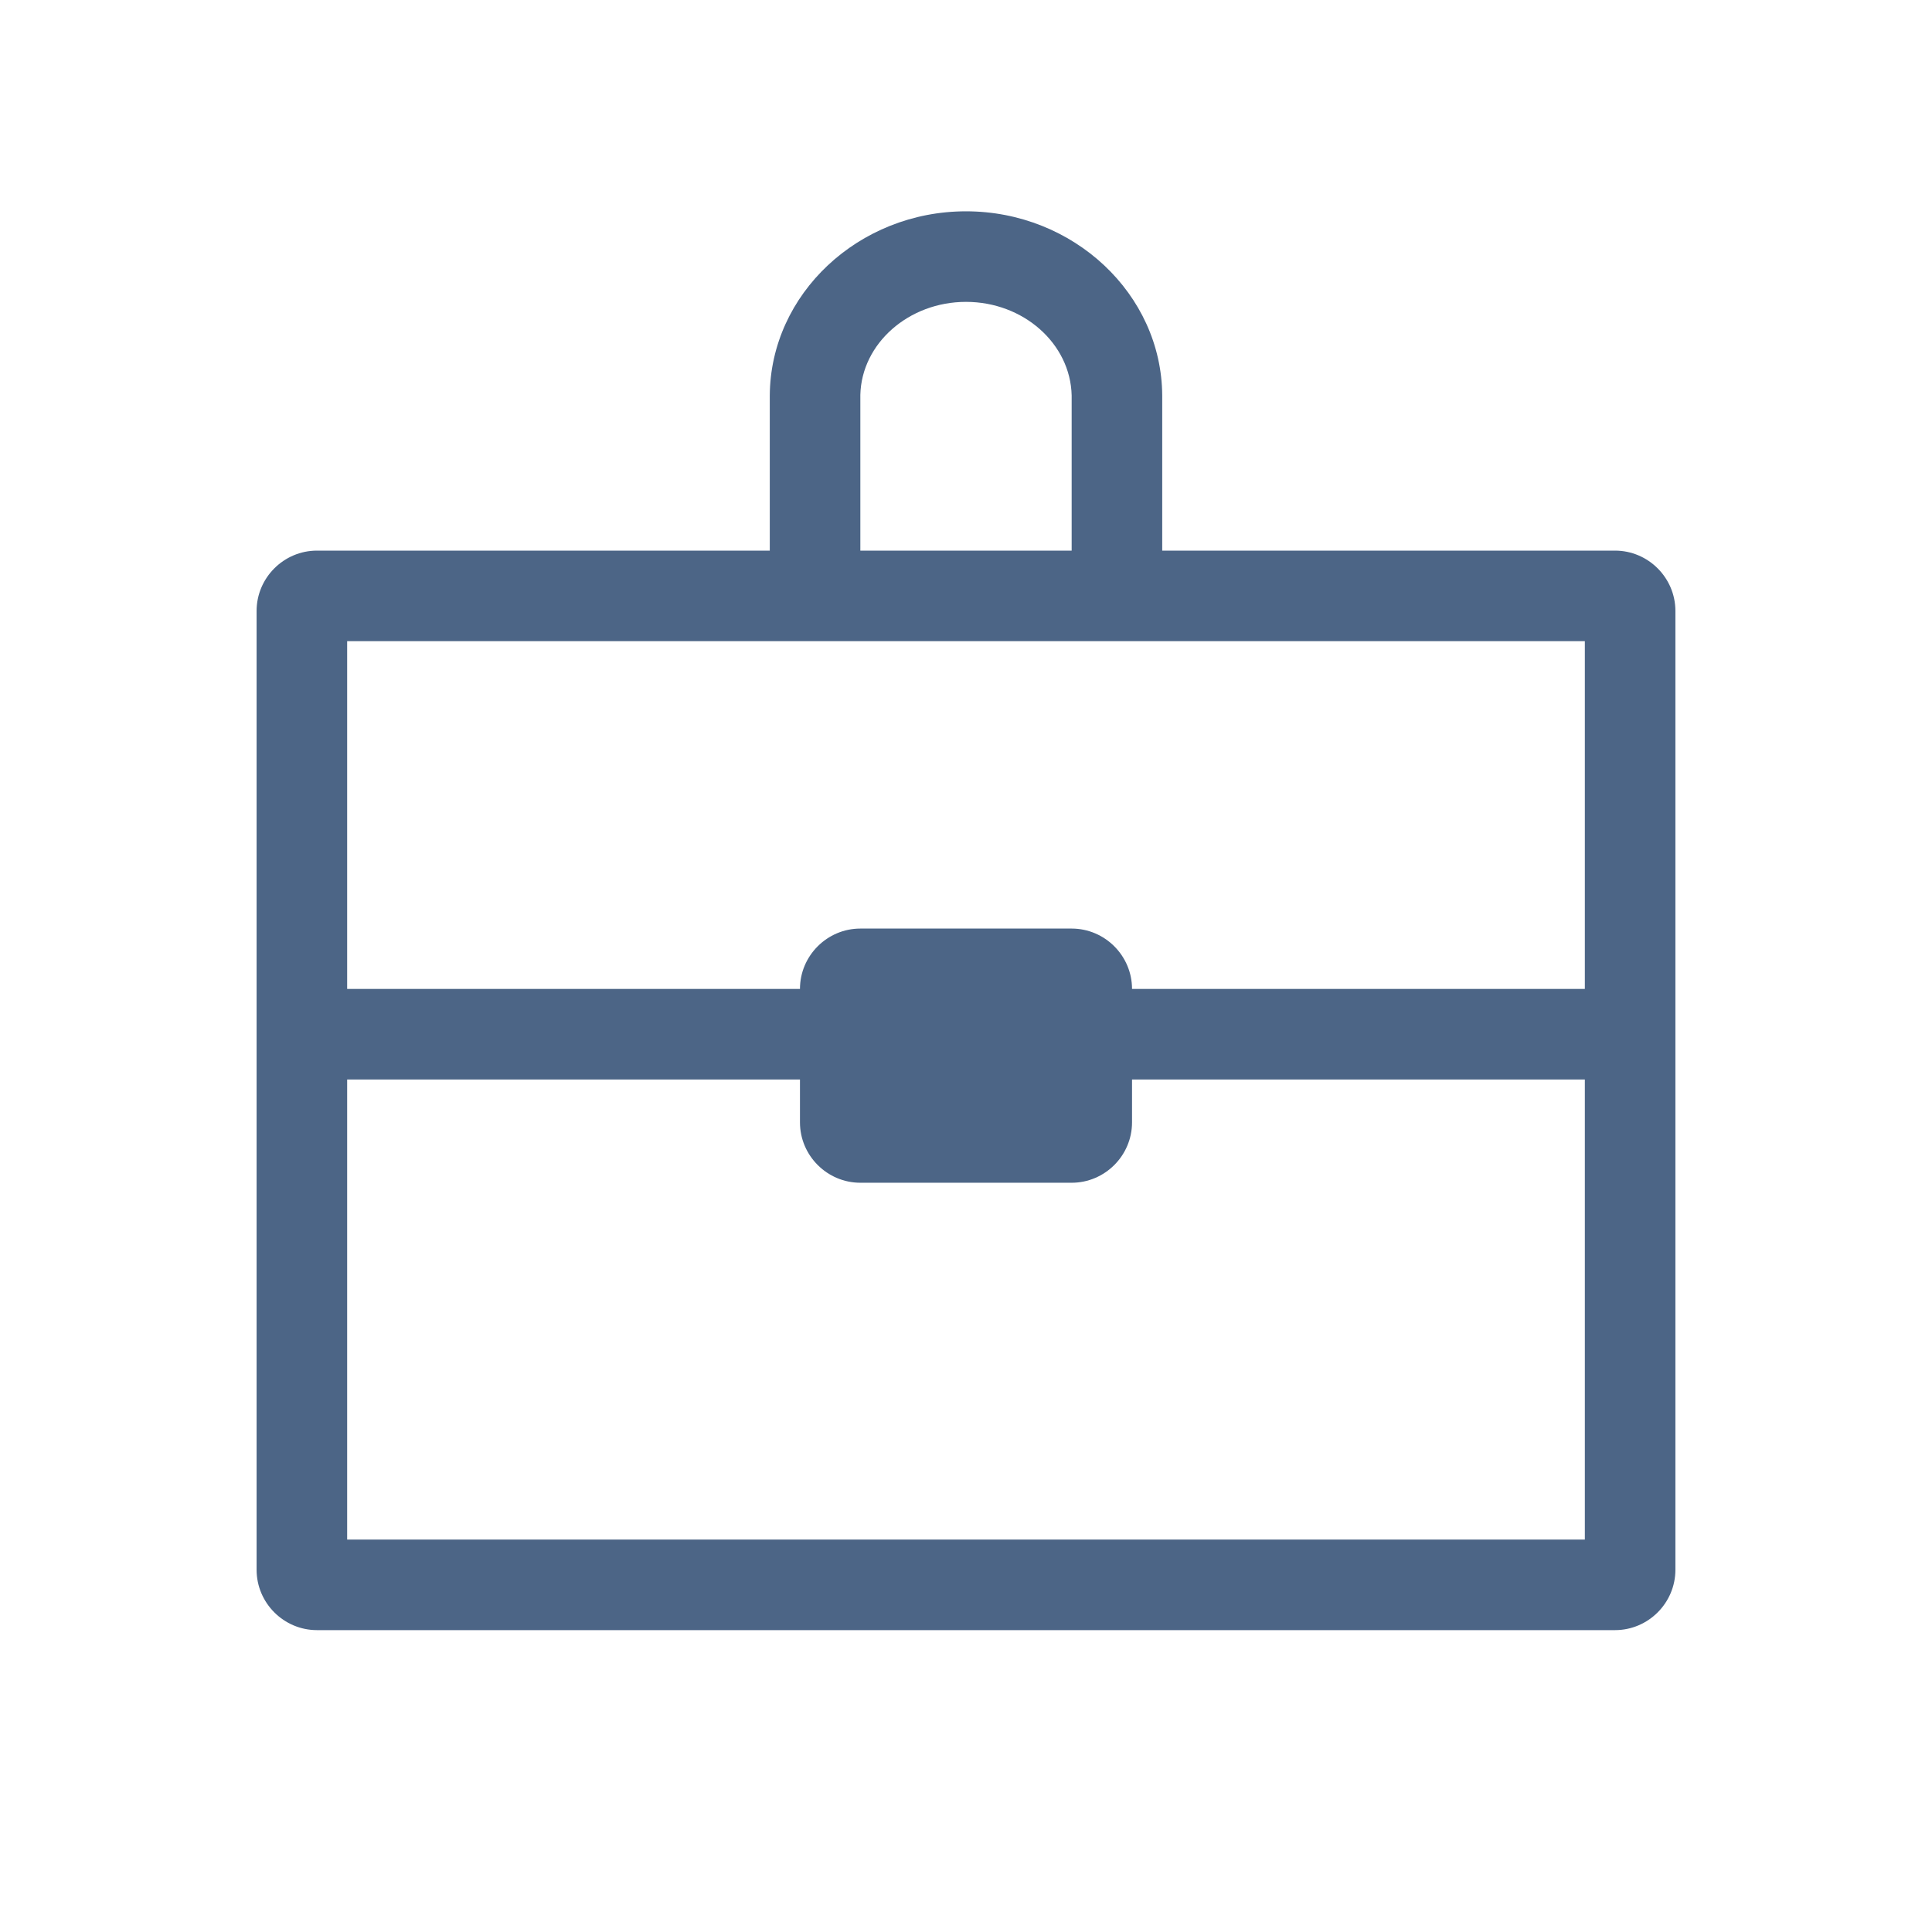
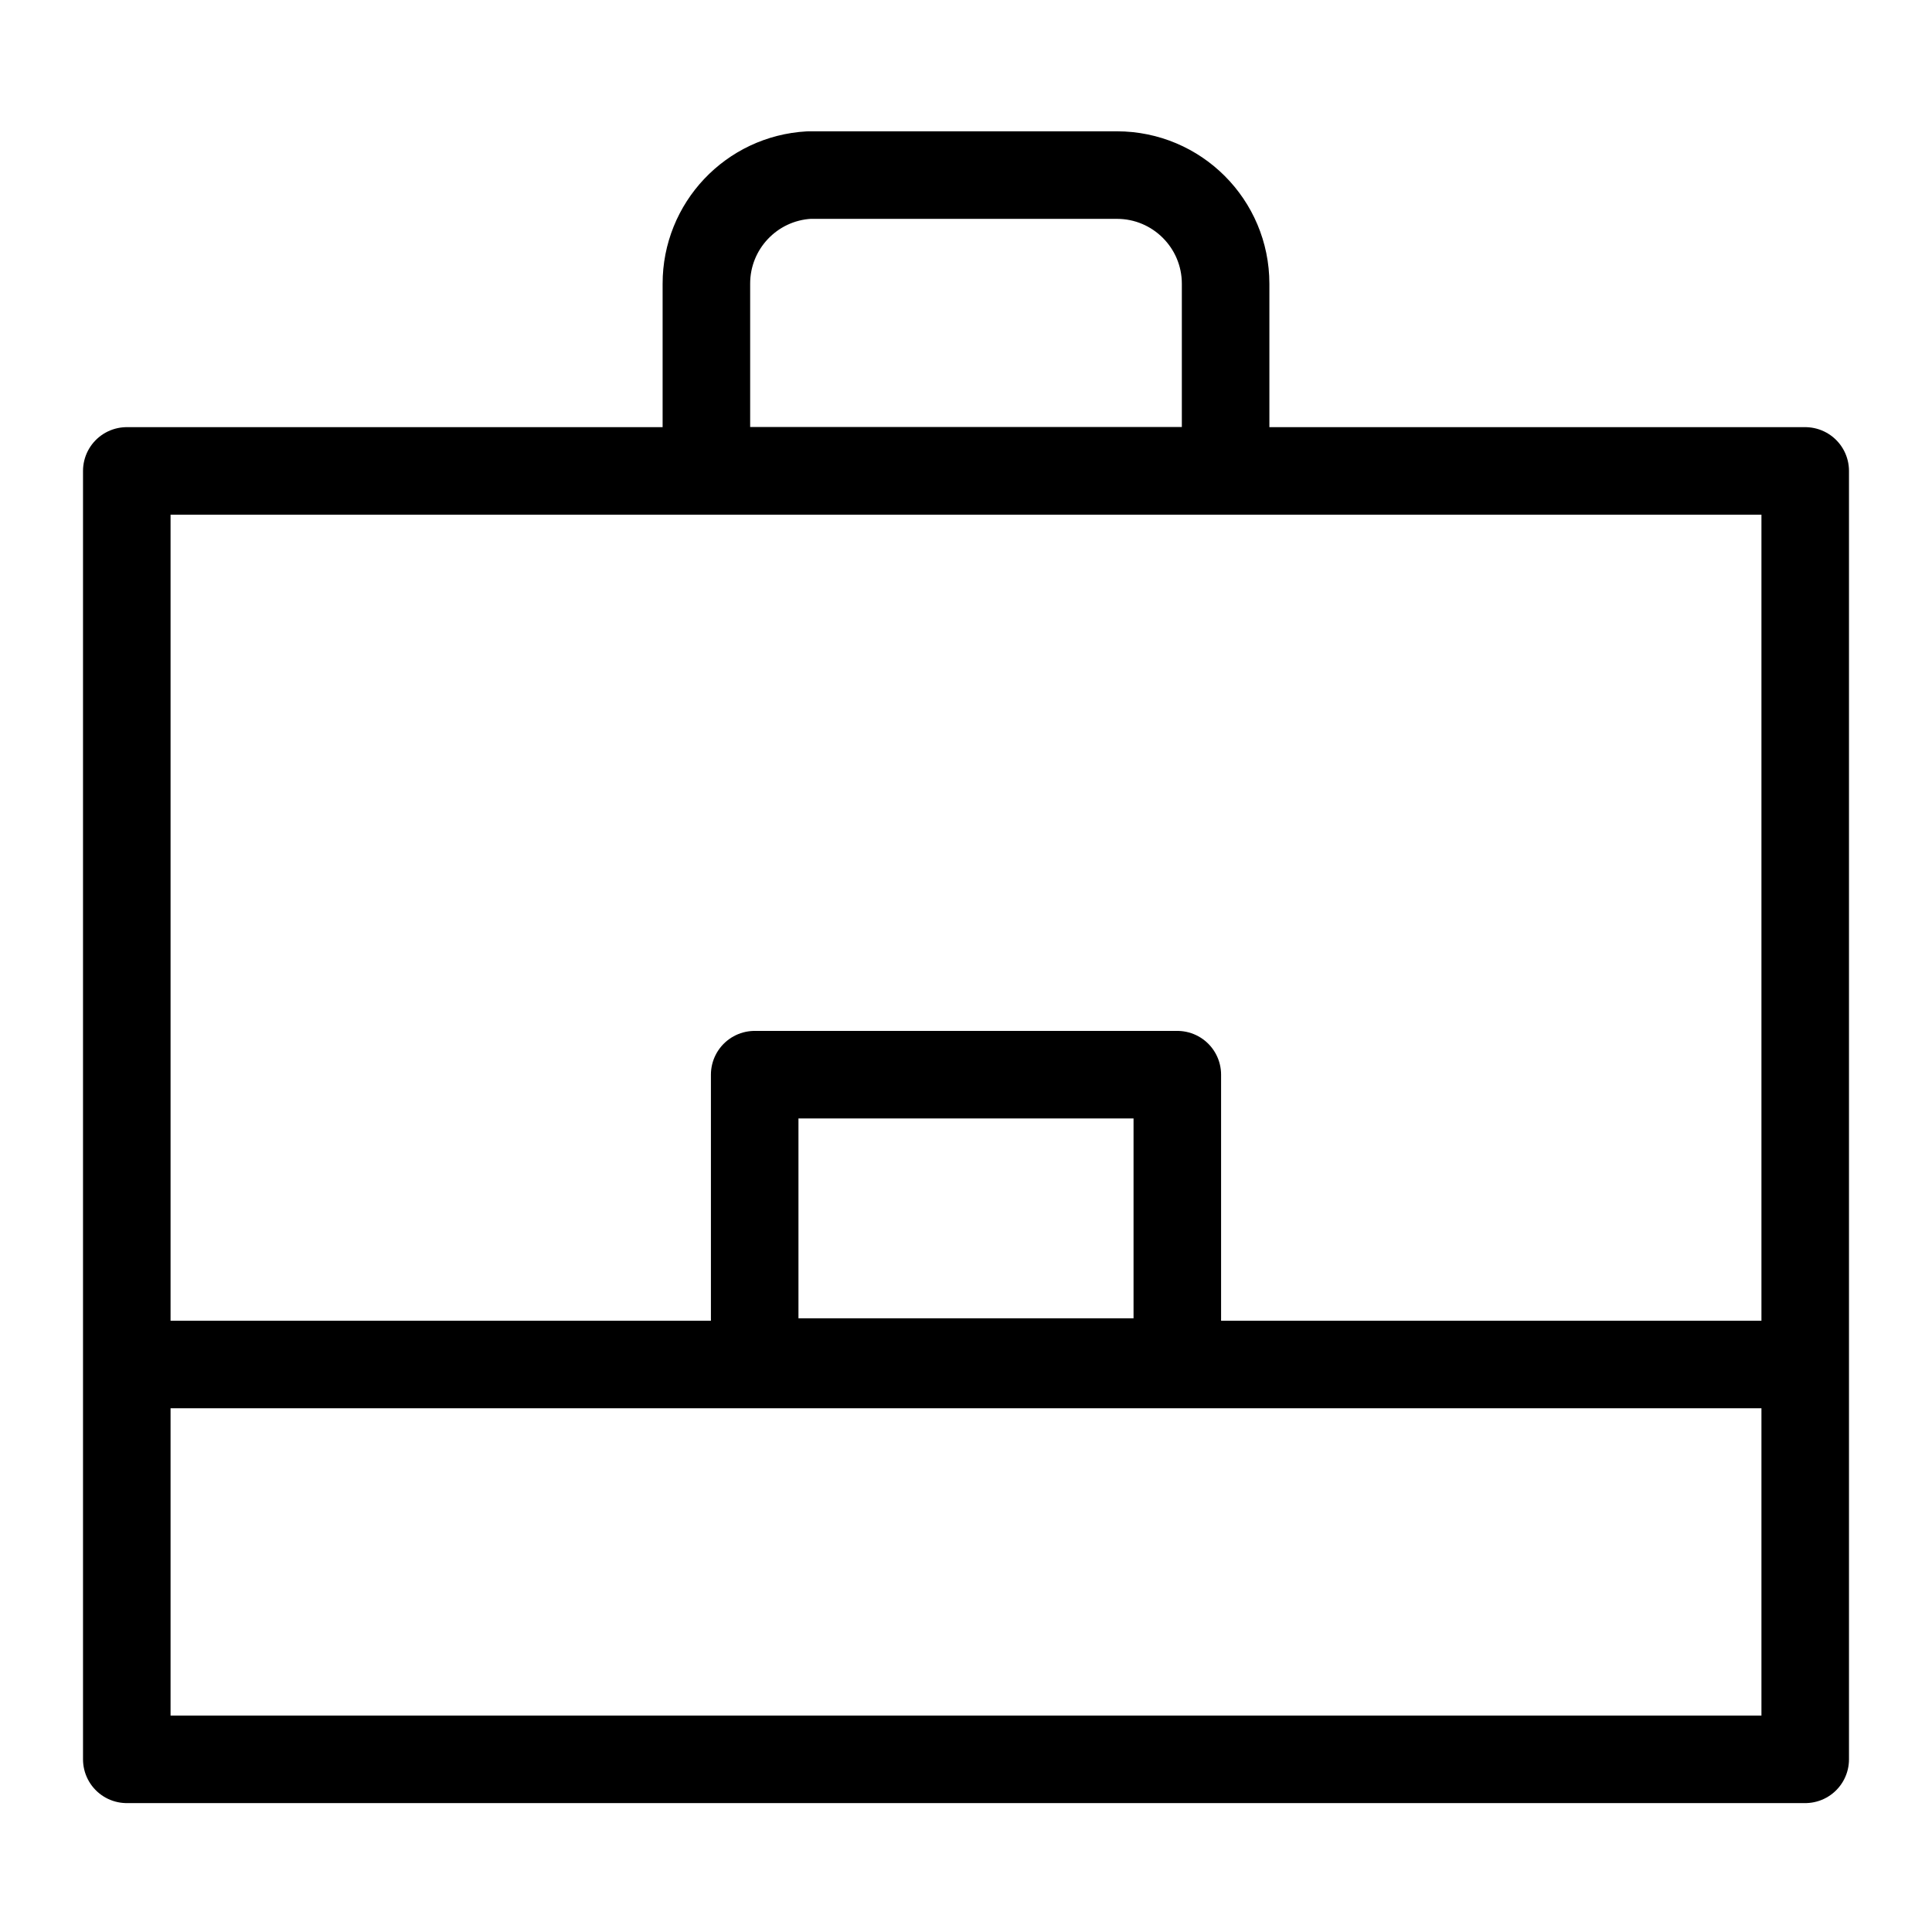
- <svg xmlns="http://www.w3.org/2000/svg" xmlns:xlink="http://www.w3.org/1999/xlink" version="1.1" id="Layer_1" x="0px" y="0px" viewBox="0 0 320 320" style="enable-background:new 0 0 320 320;" xml:space="preserve">
-   <style type="text/css">
- 	.st0{clip-path:url(#SVGID_00000021834947970793545650000009043654807875128750_);fill:#4C6586;}
- </style>
-   <g>
-     <g>
-       <defs>
-         <rect id="SVGID_1_" width="320" height="320" />
-       </defs>
-       <clipPath id="SVGID_00000005969084422208729780000010141881148576229811_">
-         <use xlink:href="#SVGID_1_" style="overflow:visible;" />
-       </clipPath>
-       <path style="clip-path:url(#SVGID_00000005969084422208729780000010141881148576229811_);fill:#4C6586;" d="M262.5,255h-205v-76.2    h75v7.1c0,5.5,4.5,10,10,10h35c5.5,0,10-4.5,10-10v-7.1h75V255z M262.5,106.2v57.6h-75c0-5.5-4.5-10-10-10h-35    c-5.5,0-10,4.5-10,10h-75v-57.6C57.5,106.2,262.5,106.2,262.5,106.2z M177.5,91.2h-35c0-8.7,0-25.6,0-25.8    c0.2-8.5,8-15.4,17.5-15.4s17.3,6.9,17.5,15.5C177.5,65.7,177.5,82.5,177.5,91.2 M277.5,260V101.2c0-5.5-4.5-10-10-10h-75    c0-8.7,0-25.6,0-25.7C192.4,48.7,177.8,35,160,35s-32.4,13.7-32.5,30.5c0,0.1,0,17,0,25.7h-75c-5.5,0-10,4.5-10,10V260    c0,5.5,4.5,10,10,10h215C273,270,277.5,265.5,277.5,260" />
-     </g>
-   </g>
+ <svg xmlns="http://www.w3.org/2000/svg" id="cat-pg" width="32" height="32" viewBox="0 0 32 32">
+   <defs>
+     <style>.cls-1{fill:none;stroke:#000;stroke-linejoin:round;stroke-width:1.45px;}</style>
+   </defs>
+   <rect class="cls-1" x="2.1" y="7.8" width="27.8" height="21.34" />
+   <path class="cls-1" d="M13.4,2.9h5.1a1.8,1.8,0,0,1,1.8,1.8V7.8a0,0,0,0,1,0,0H11.7a0,0,0,0,1,0,0V4.7A1.8,1.8,0,0,1,13.4,2.9Z" />
+   <rect class="cls-1" x="12.5" y="17.8" width="7" height="4.76" />
+   <line class="cls-1" x1="2.1" y1="22.6" x2="29.9" y2="22.6" />
</svg>
